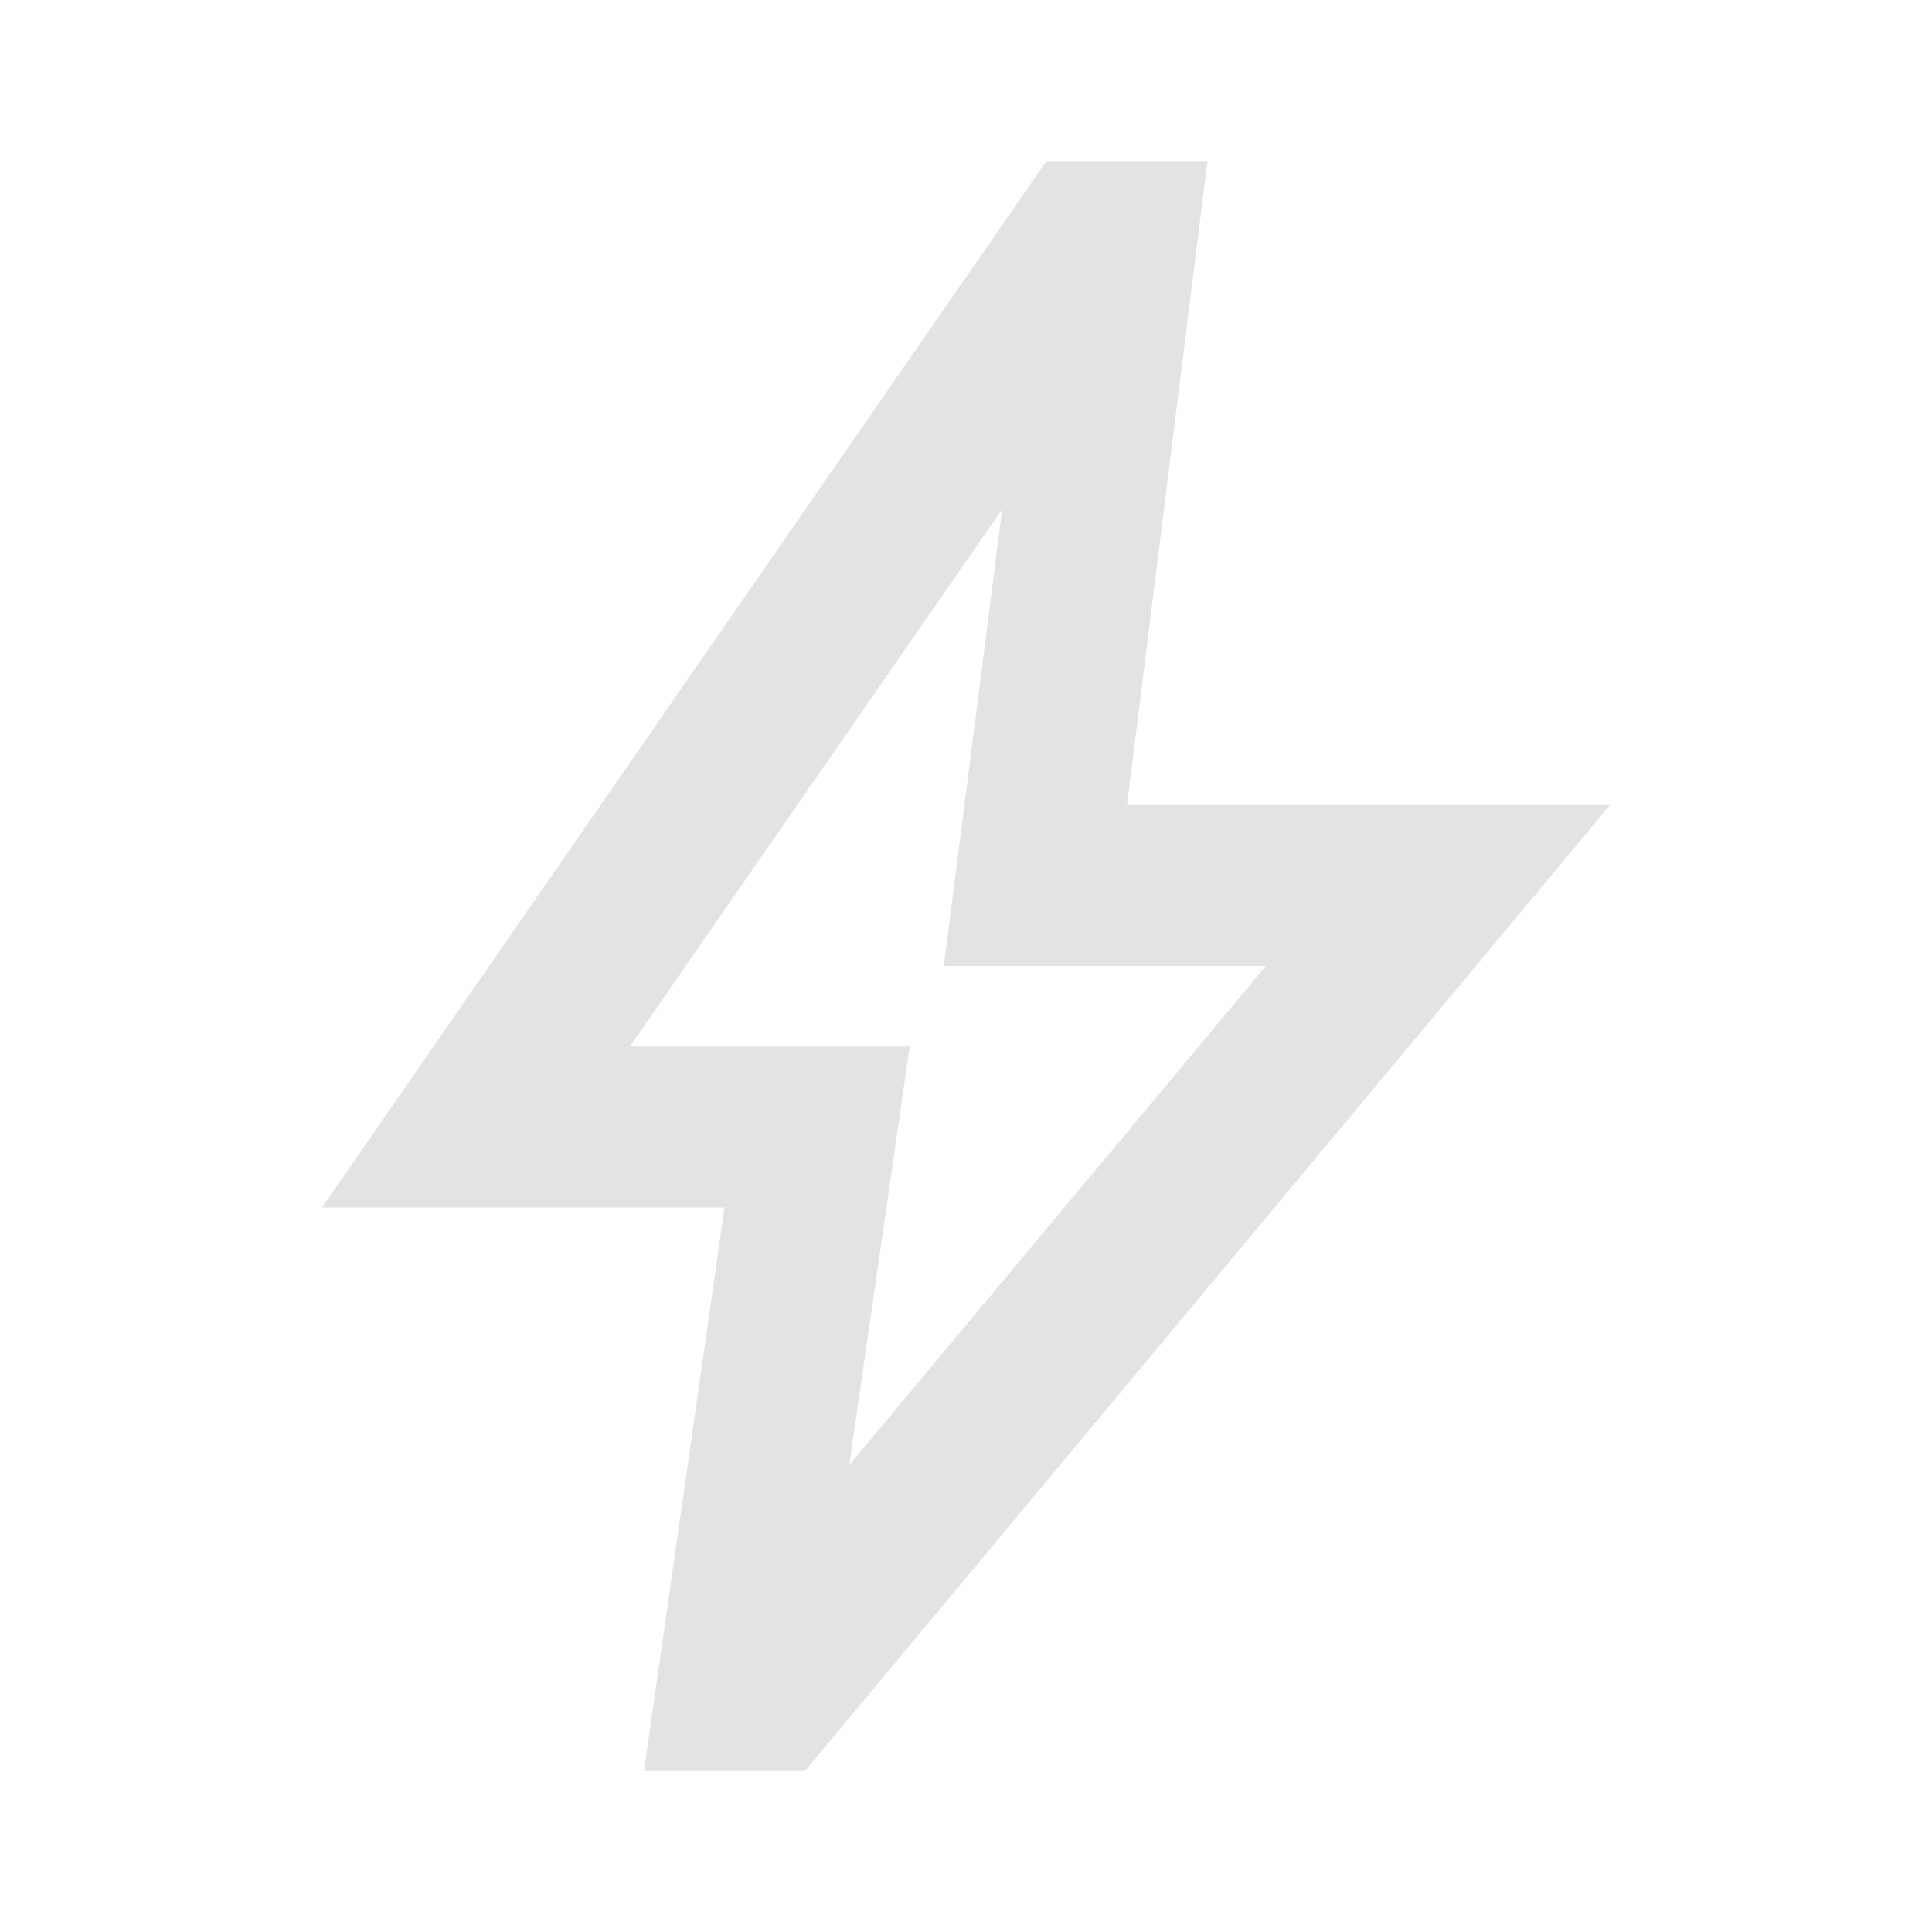
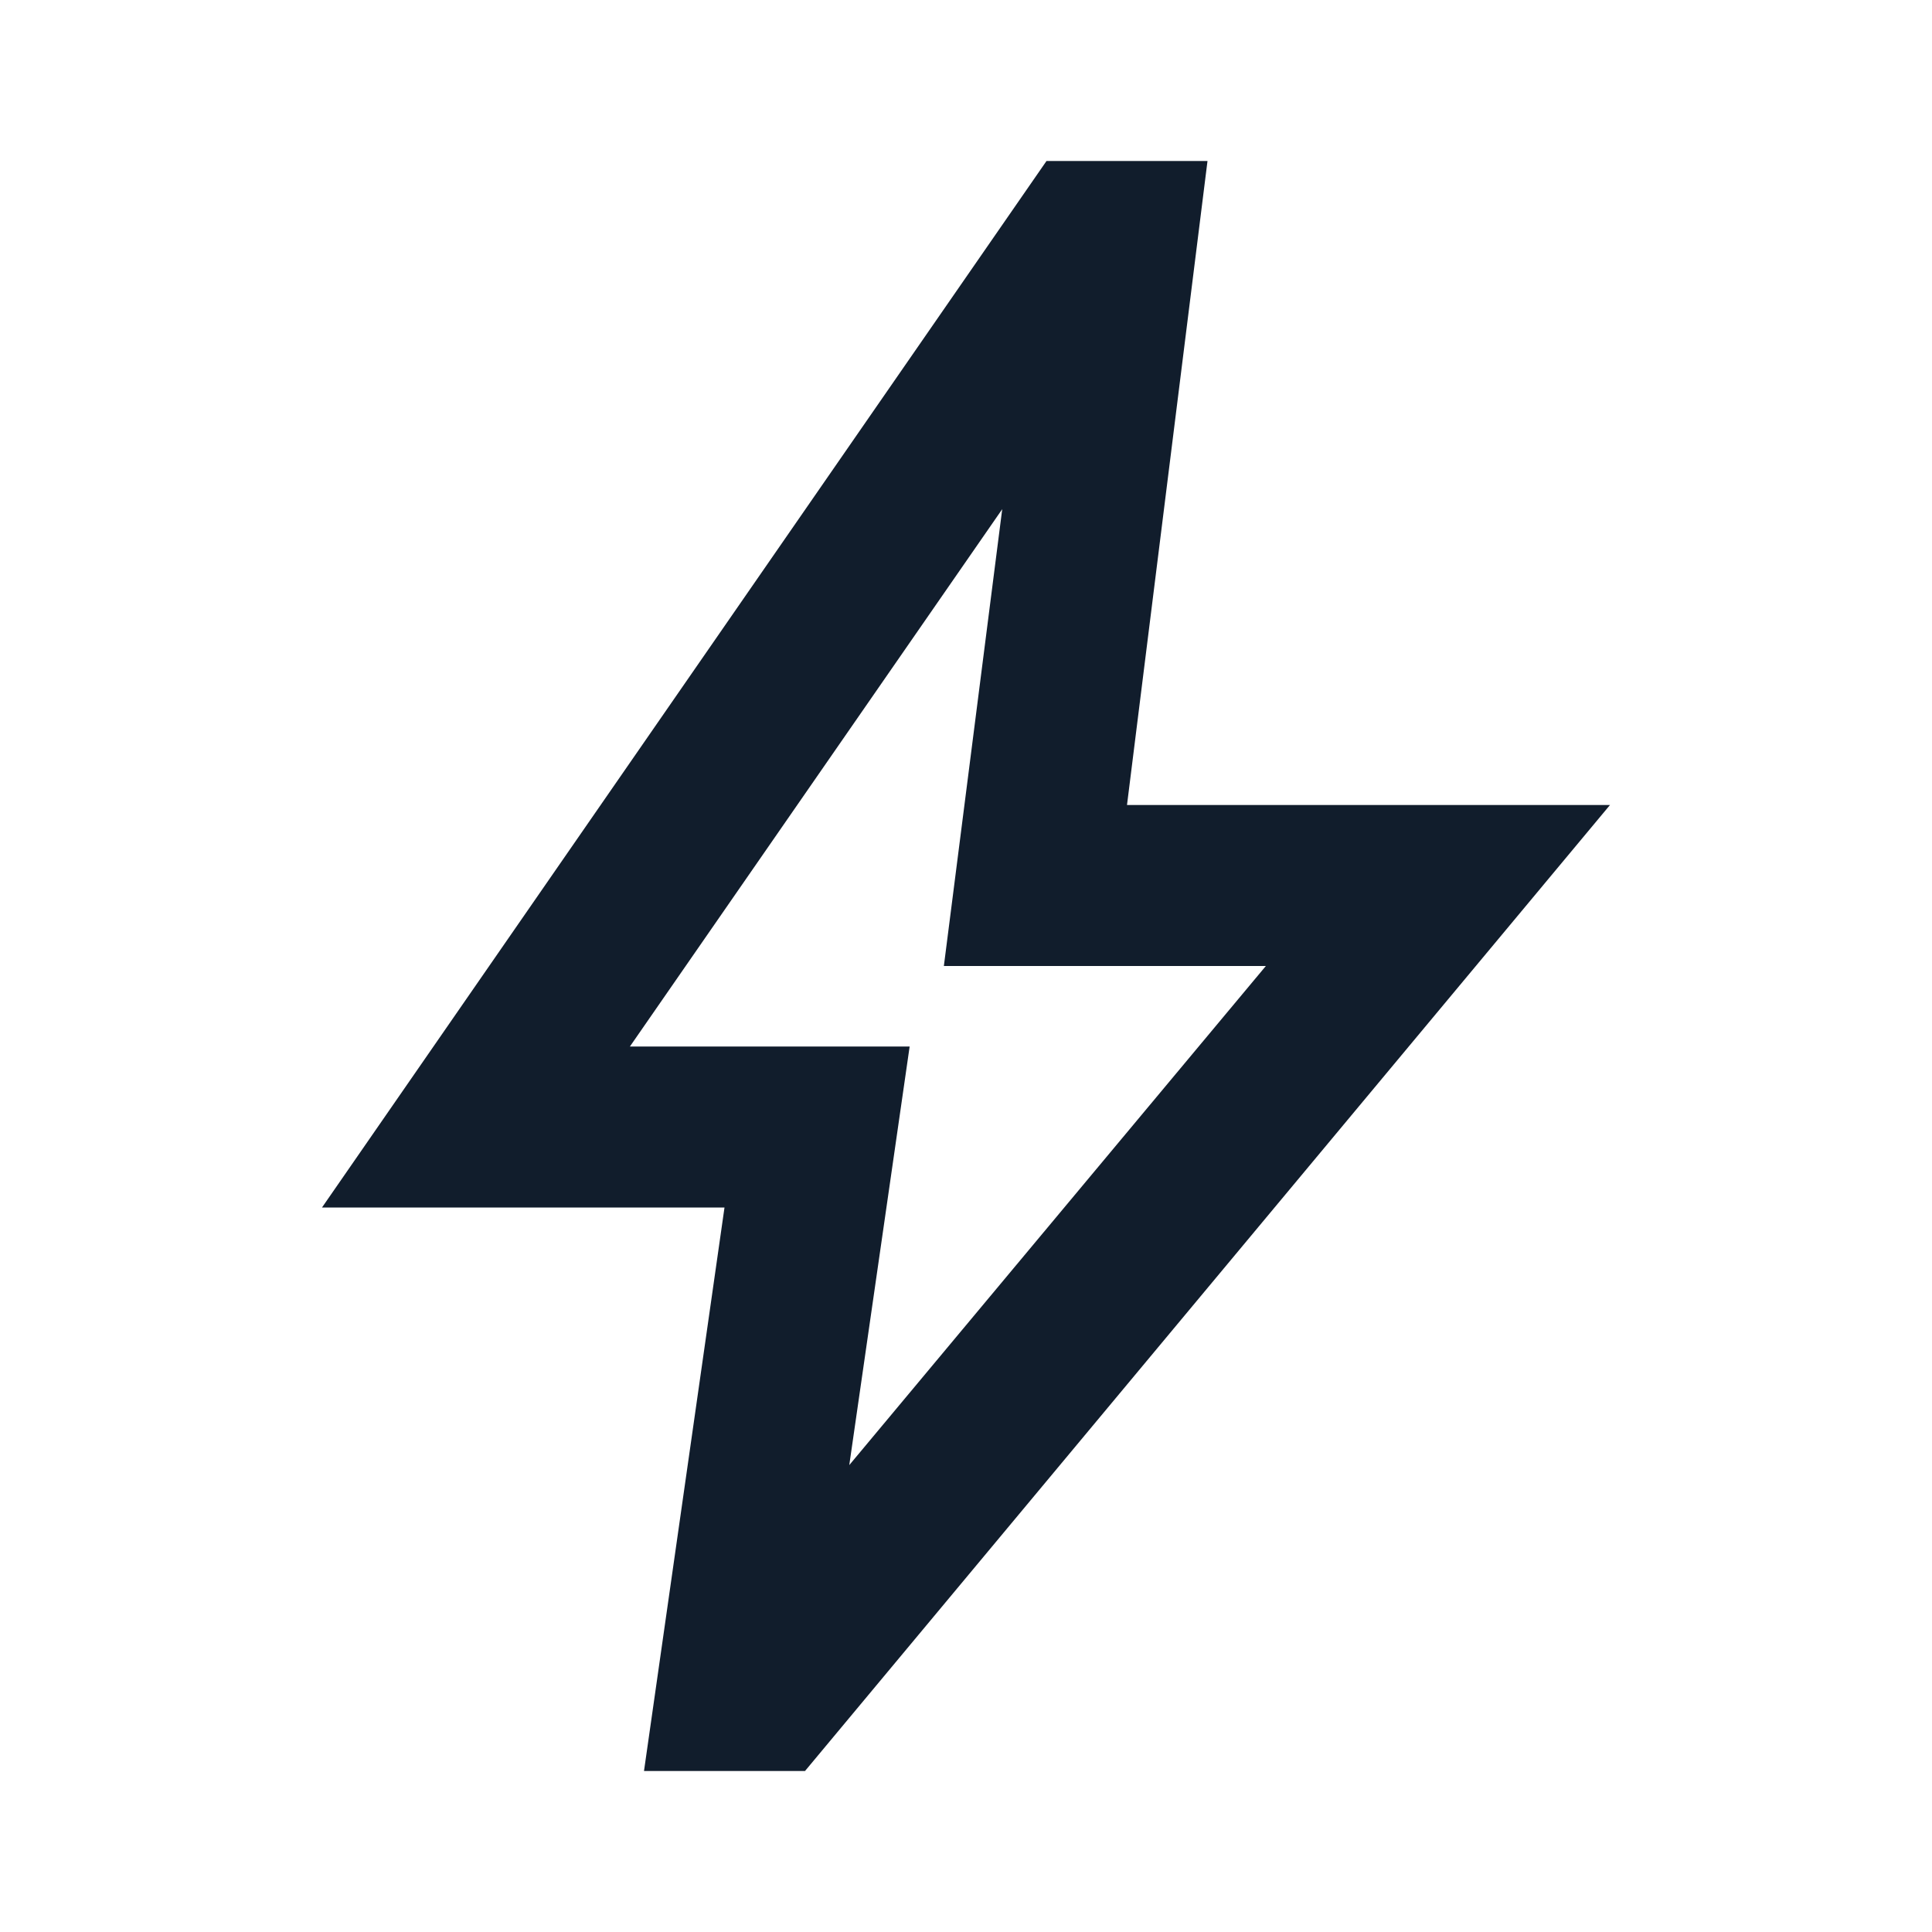
- <svg xmlns="http://www.w3.org/2000/svg" height="24px" viewBox="0 -960 960 960" width="24px" fill="#e3e3e3">
+ <svg xmlns="http://www.w3.org/2000/svg" height="24px" viewBox="0 -960 960 960" width="24px" fill="#111D2C">
  <path d="m422-232 207-248H469l29-227-185 267h139l-30 208ZM320-80l40-280H160l360-520h80l-40 320h240L400-80h-80Zm151-390Z" />
</svg>
